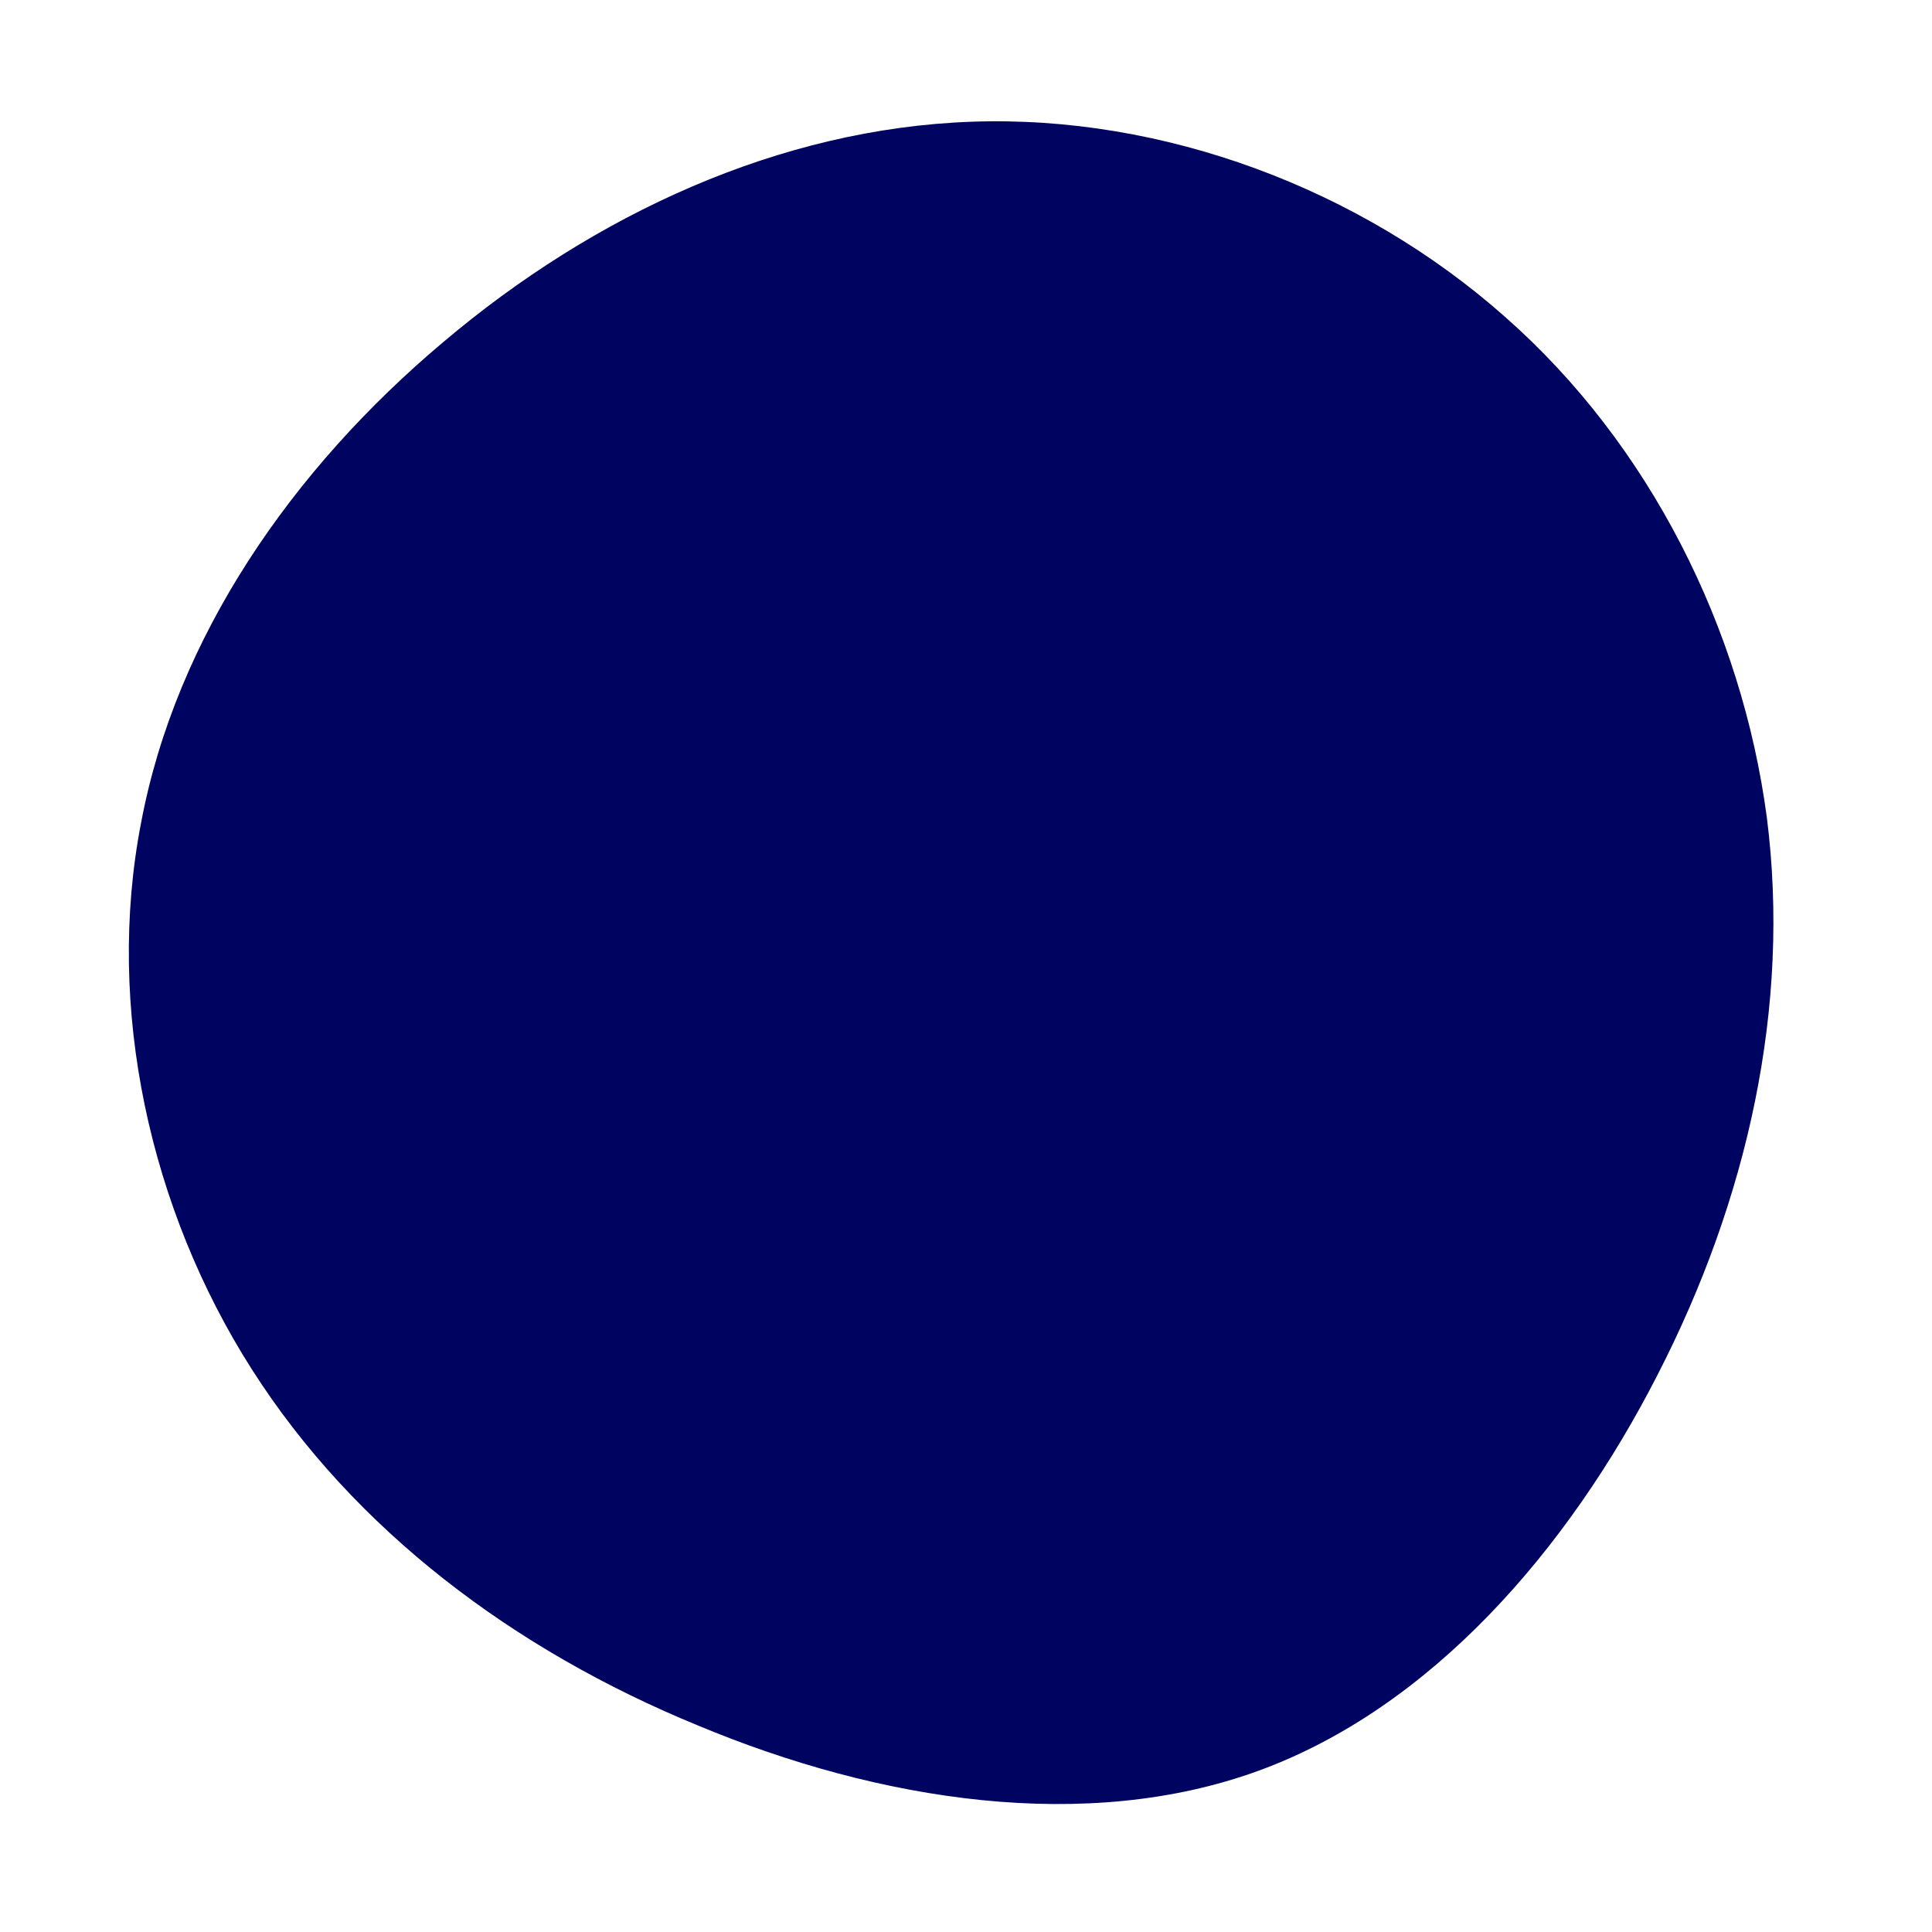
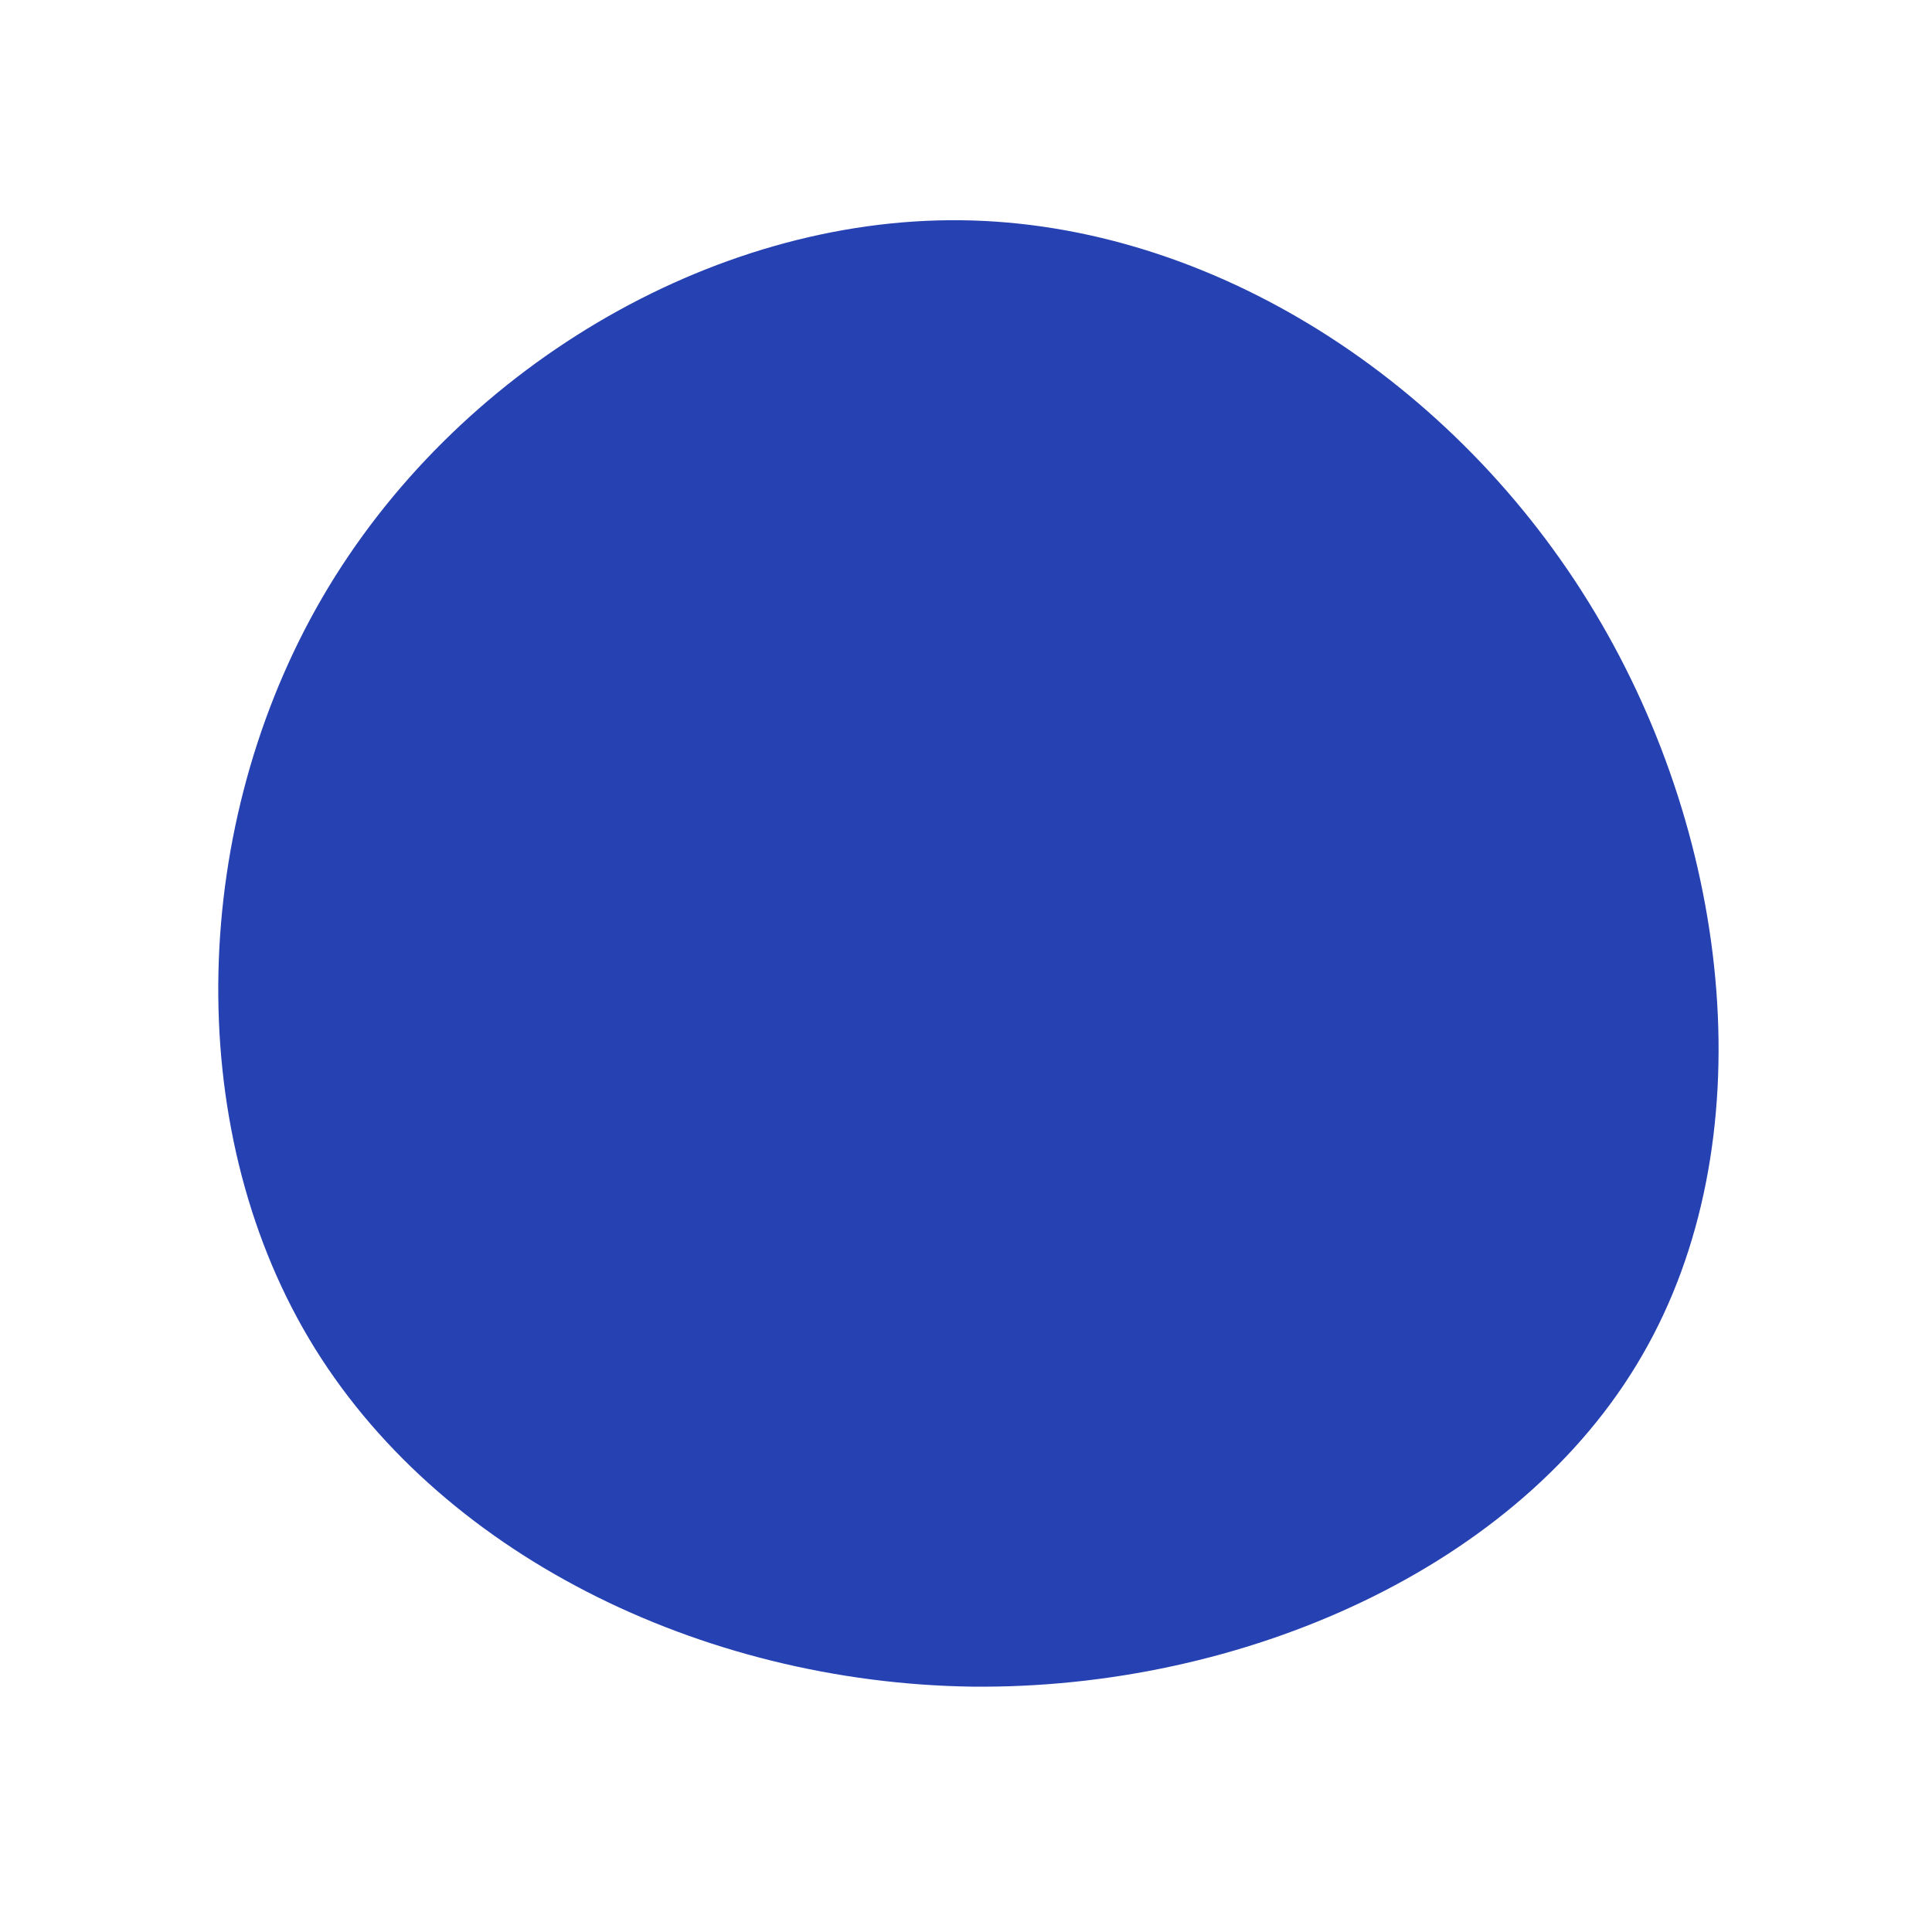
<svg xmlns="http://www.w3.org/2000/svg" viewBox="0 0 200 200">
-   <path fill="#000461" d="M55.8,-67.2C70.8,-54,80.3,-34.9,82.9,-15.4C85.4,4.2,80.9,24.2,71.6,42.3C62.3,60.5,48.1,76.8,30.3,83.3C12.5,89.8,-8.9,86.5,-27.8,78.6C-46.8,70.8,-63.3,58.4,-73.9,41.8C-84.5,25.2,-89.1,4.3,-85.4,-14.8C-81.8,-34,-69.8,-51.4,-54.1,-64.6C-38.5,-77.8,-19.3,-86.7,0.6,-87.4C20.4,-88.1,40.8,-80.5,55.8,-67.2Z" transform="translate(100 100)" />
+   <path fill="#2541B2" d="M65.1,-36.6C79.4,-12.8,82.7,18.4,70,40.3C57.3,62.3,28.6,74.9,0.6,74.6C-27.4,74.2,-54.8,60.8,-68,38.6C-81.2,16.4,-80.3,-14.7,-66.6,-38.2C-52.9,-61.7,-26.4,-77.5,-0.5,-77.2C25.4,-76.9,50.8,-60.5,65.1,-36.6Z" transform="translate(100 100)" />
</svg>
